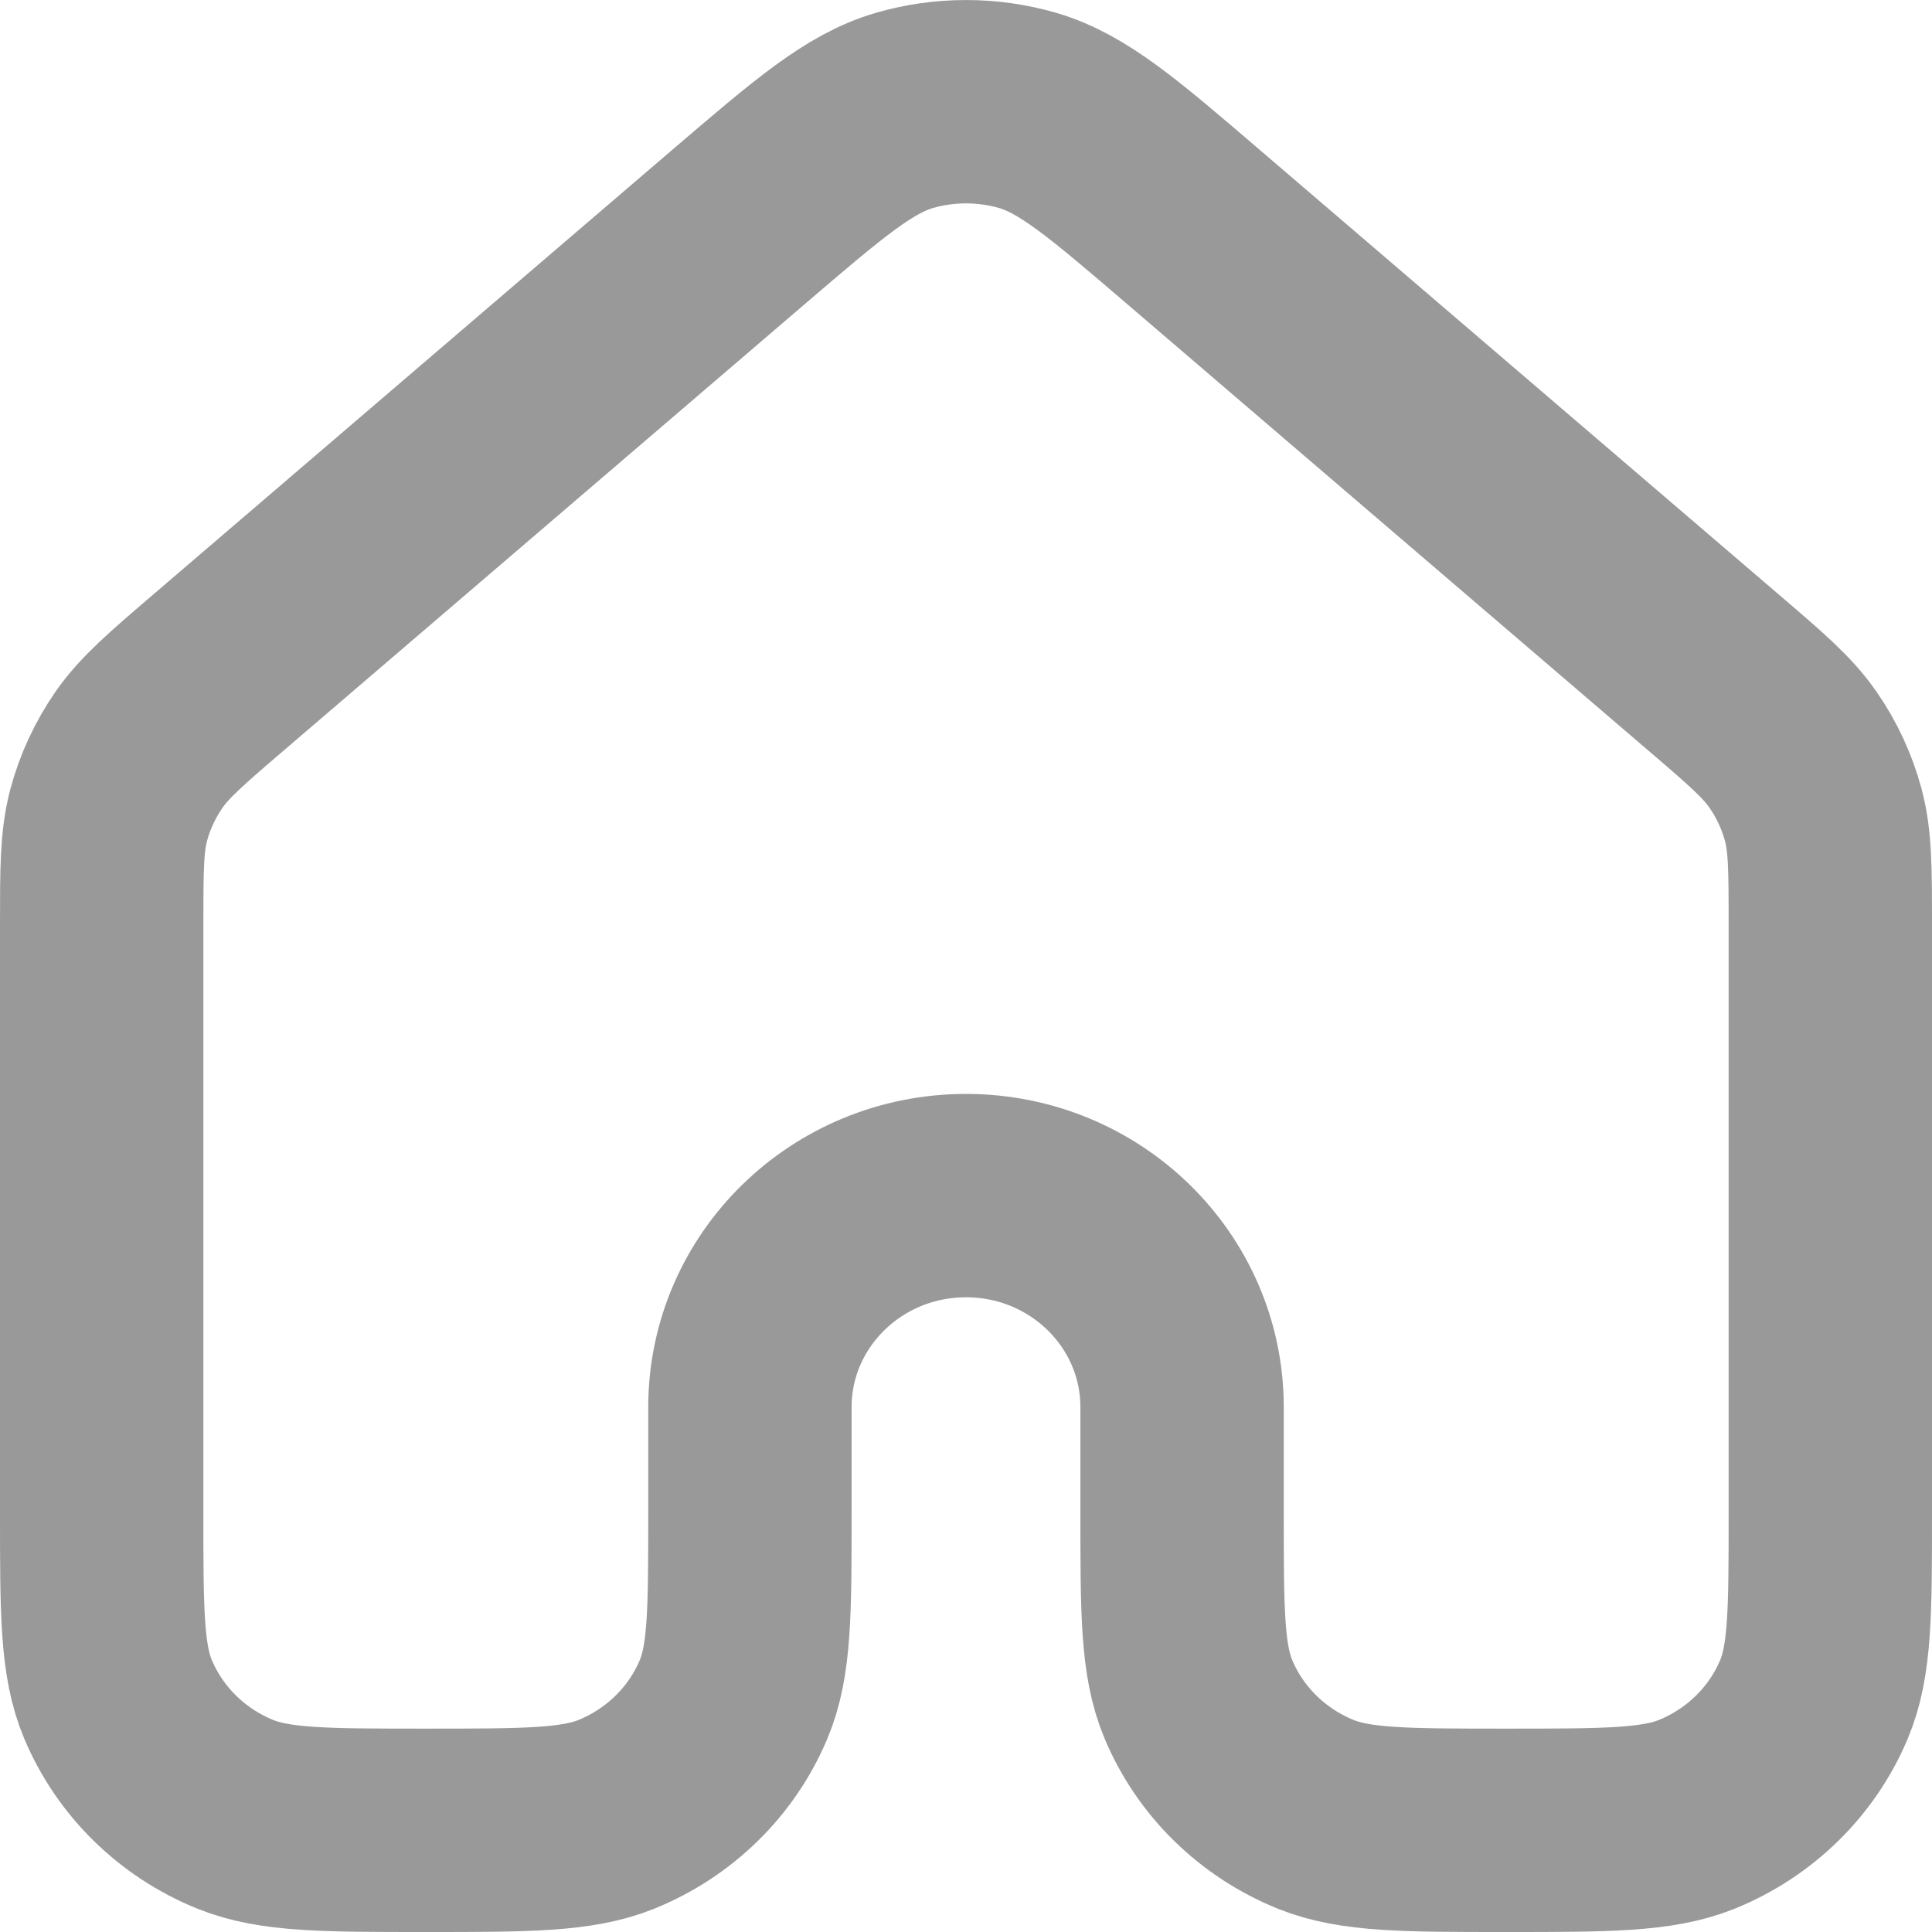
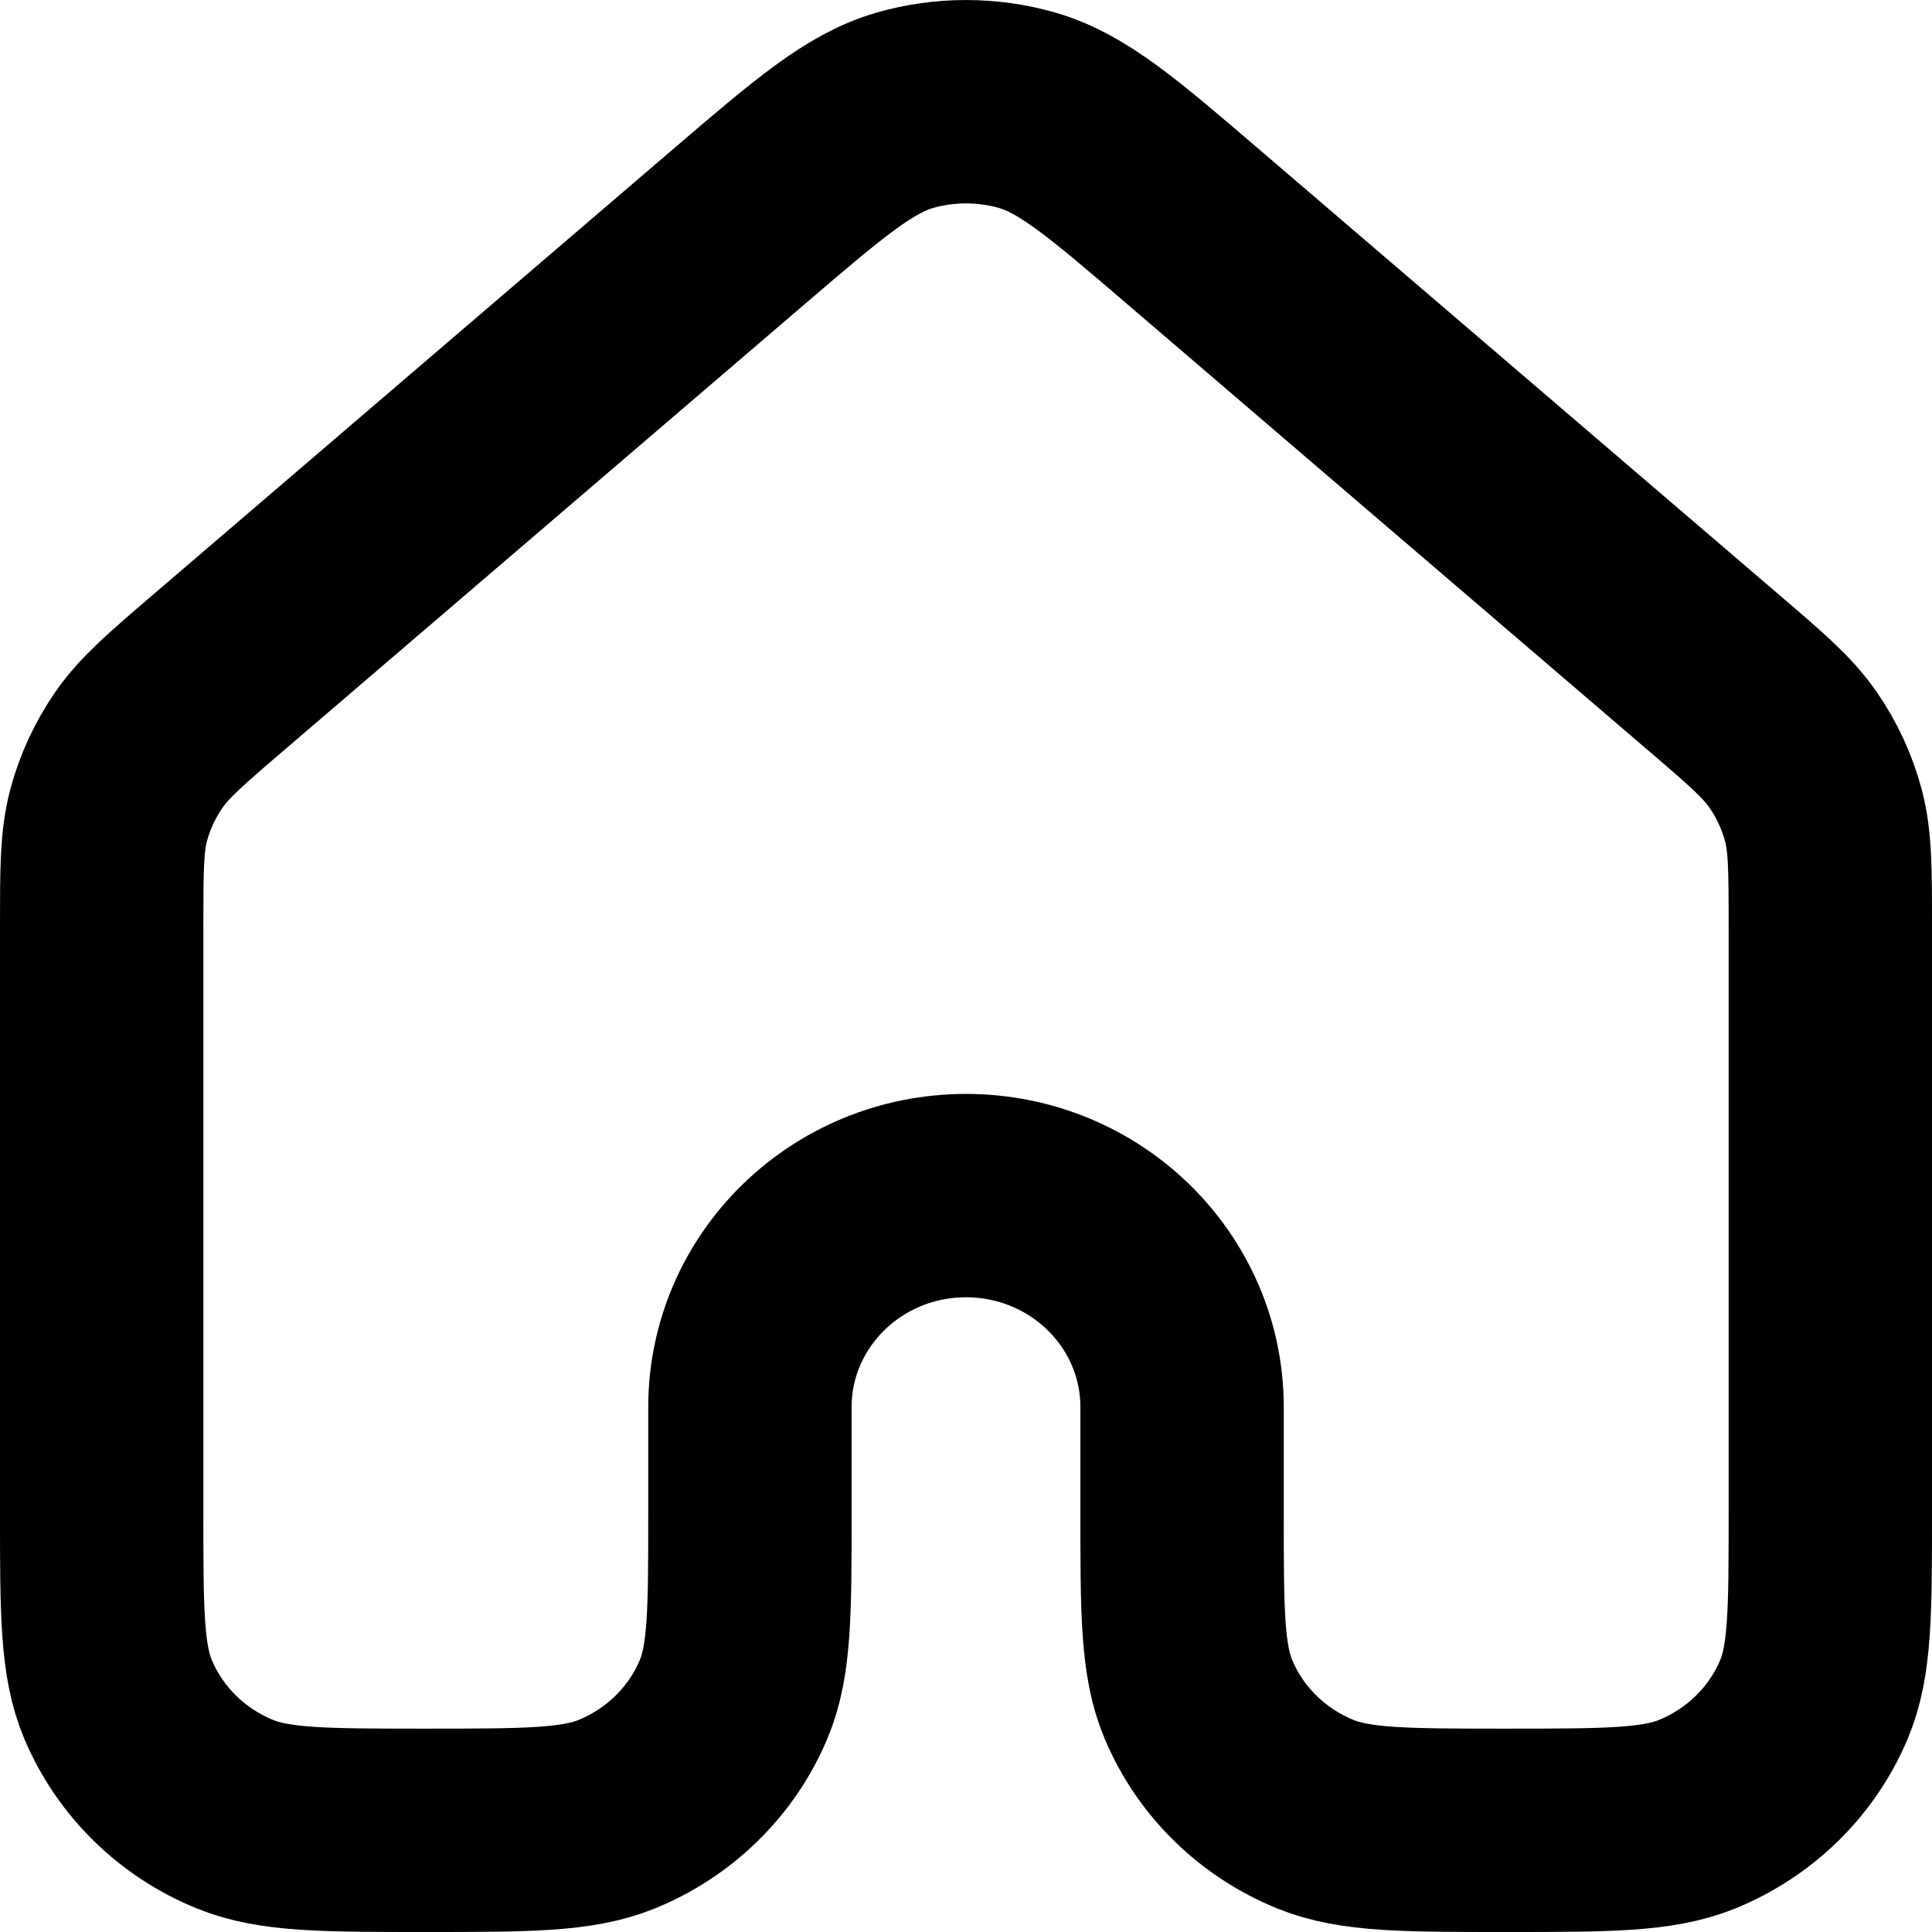
<svg xmlns="http://www.w3.org/2000/svg" width="19" height="19" viewBox="0 0 19 19" fill="none">
-   <path d="M18 14.879V9.108C18 8.552 18 8.274 17.931 8.015C17.869 7.786 17.769 7.569 17.633 7.373C17.48 7.152 17.267 6.969 16.839 6.603L11.739 2.234C10.946 1.554 10.549 1.215 10.103 1.085C9.71 0.972 9.29 0.972 8.897 1.085C8.451 1.215 8.055 1.554 7.263 2.232L2.161 6.603C1.734 6.969 1.521 7.152 1.367 7.373C1.232 7.569 1.13 7.786 1.069 8.015C1 8.274 1 8.552 1 9.108V14.879C1 15.848 1 16.333 1.162 16.715C1.378 17.225 1.791 17.63 2.312 17.842C2.702 18 3.197 18 4.187 18C5.177 18 5.673 18 6.064 17.842C6.584 17.63 6.998 17.225 7.213 16.715C7.375 16.333 7.375 15.848 7.375 14.879V13.839C7.375 12.69 8.326 11.758 9.5 11.758C10.674 11.758 11.625 12.69 11.625 13.839V14.879C11.625 15.848 11.625 16.333 11.787 16.715C12.002 17.225 12.416 17.63 12.937 17.842C13.327 18 13.822 18 14.812 18C15.802 18 16.298 18 16.689 17.842C17.209 17.63 17.623 17.225 17.838 16.715C18 16.333 18 15.848 18 14.879Z" stroke="#999999" stroke-width="2" stroke-linecap="round" stroke-linejoin="round" />
+   <path d="M18 14.879V9.108C18 8.552 18 8.274 17.931 8.015C17.869 7.786 17.769 7.569 17.633 7.373C17.48 7.152 17.267 6.969 16.839 6.603L11.739 2.234C10.946 1.554 10.549 1.215 10.103 1.085C9.71 0.972 9.29 0.972 8.897 1.085C8.451 1.215 8.055 1.554 7.263 2.232L2.161 6.603C1.734 6.969 1.521 7.152 1.367 7.373C1.232 7.569 1.13 7.786 1.069 8.015C1 8.274 1 8.552 1 9.108V14.879C1 15.848 1 16.333 1.162 16.715C1.378 17.225 1.791 17.63 2.312 17.842C2.702 18 3.197 18 4.187 18C5.177 18 5.673 18 6.064 17.842C6.584 17.63 6.998 17.225 7.213 16.715C7.375 16.333 7.375 15.848 7.375 14.879V13.839C7.375 12.69 8.326 11.758 9.5 11.758C10.674 11.758 11.625 12.69 11.625 13.839V14.879C11.625 15.848 11.625 16.333 11.787 16.715C12.002 17.225 12.416 17.63 12.937 17.842C13.327 18 13.822 18 14.812 18C15.802 18 16.298 18 16.689 17.842C17.209 17.63 17.623 17.225 17.838 16.715C18 16.333 18 15.848 18 14.879Z" stroke="currentColor" stroke-width="2" stroke-linecap="round" stroke-linejoin="round" />
</svg>
